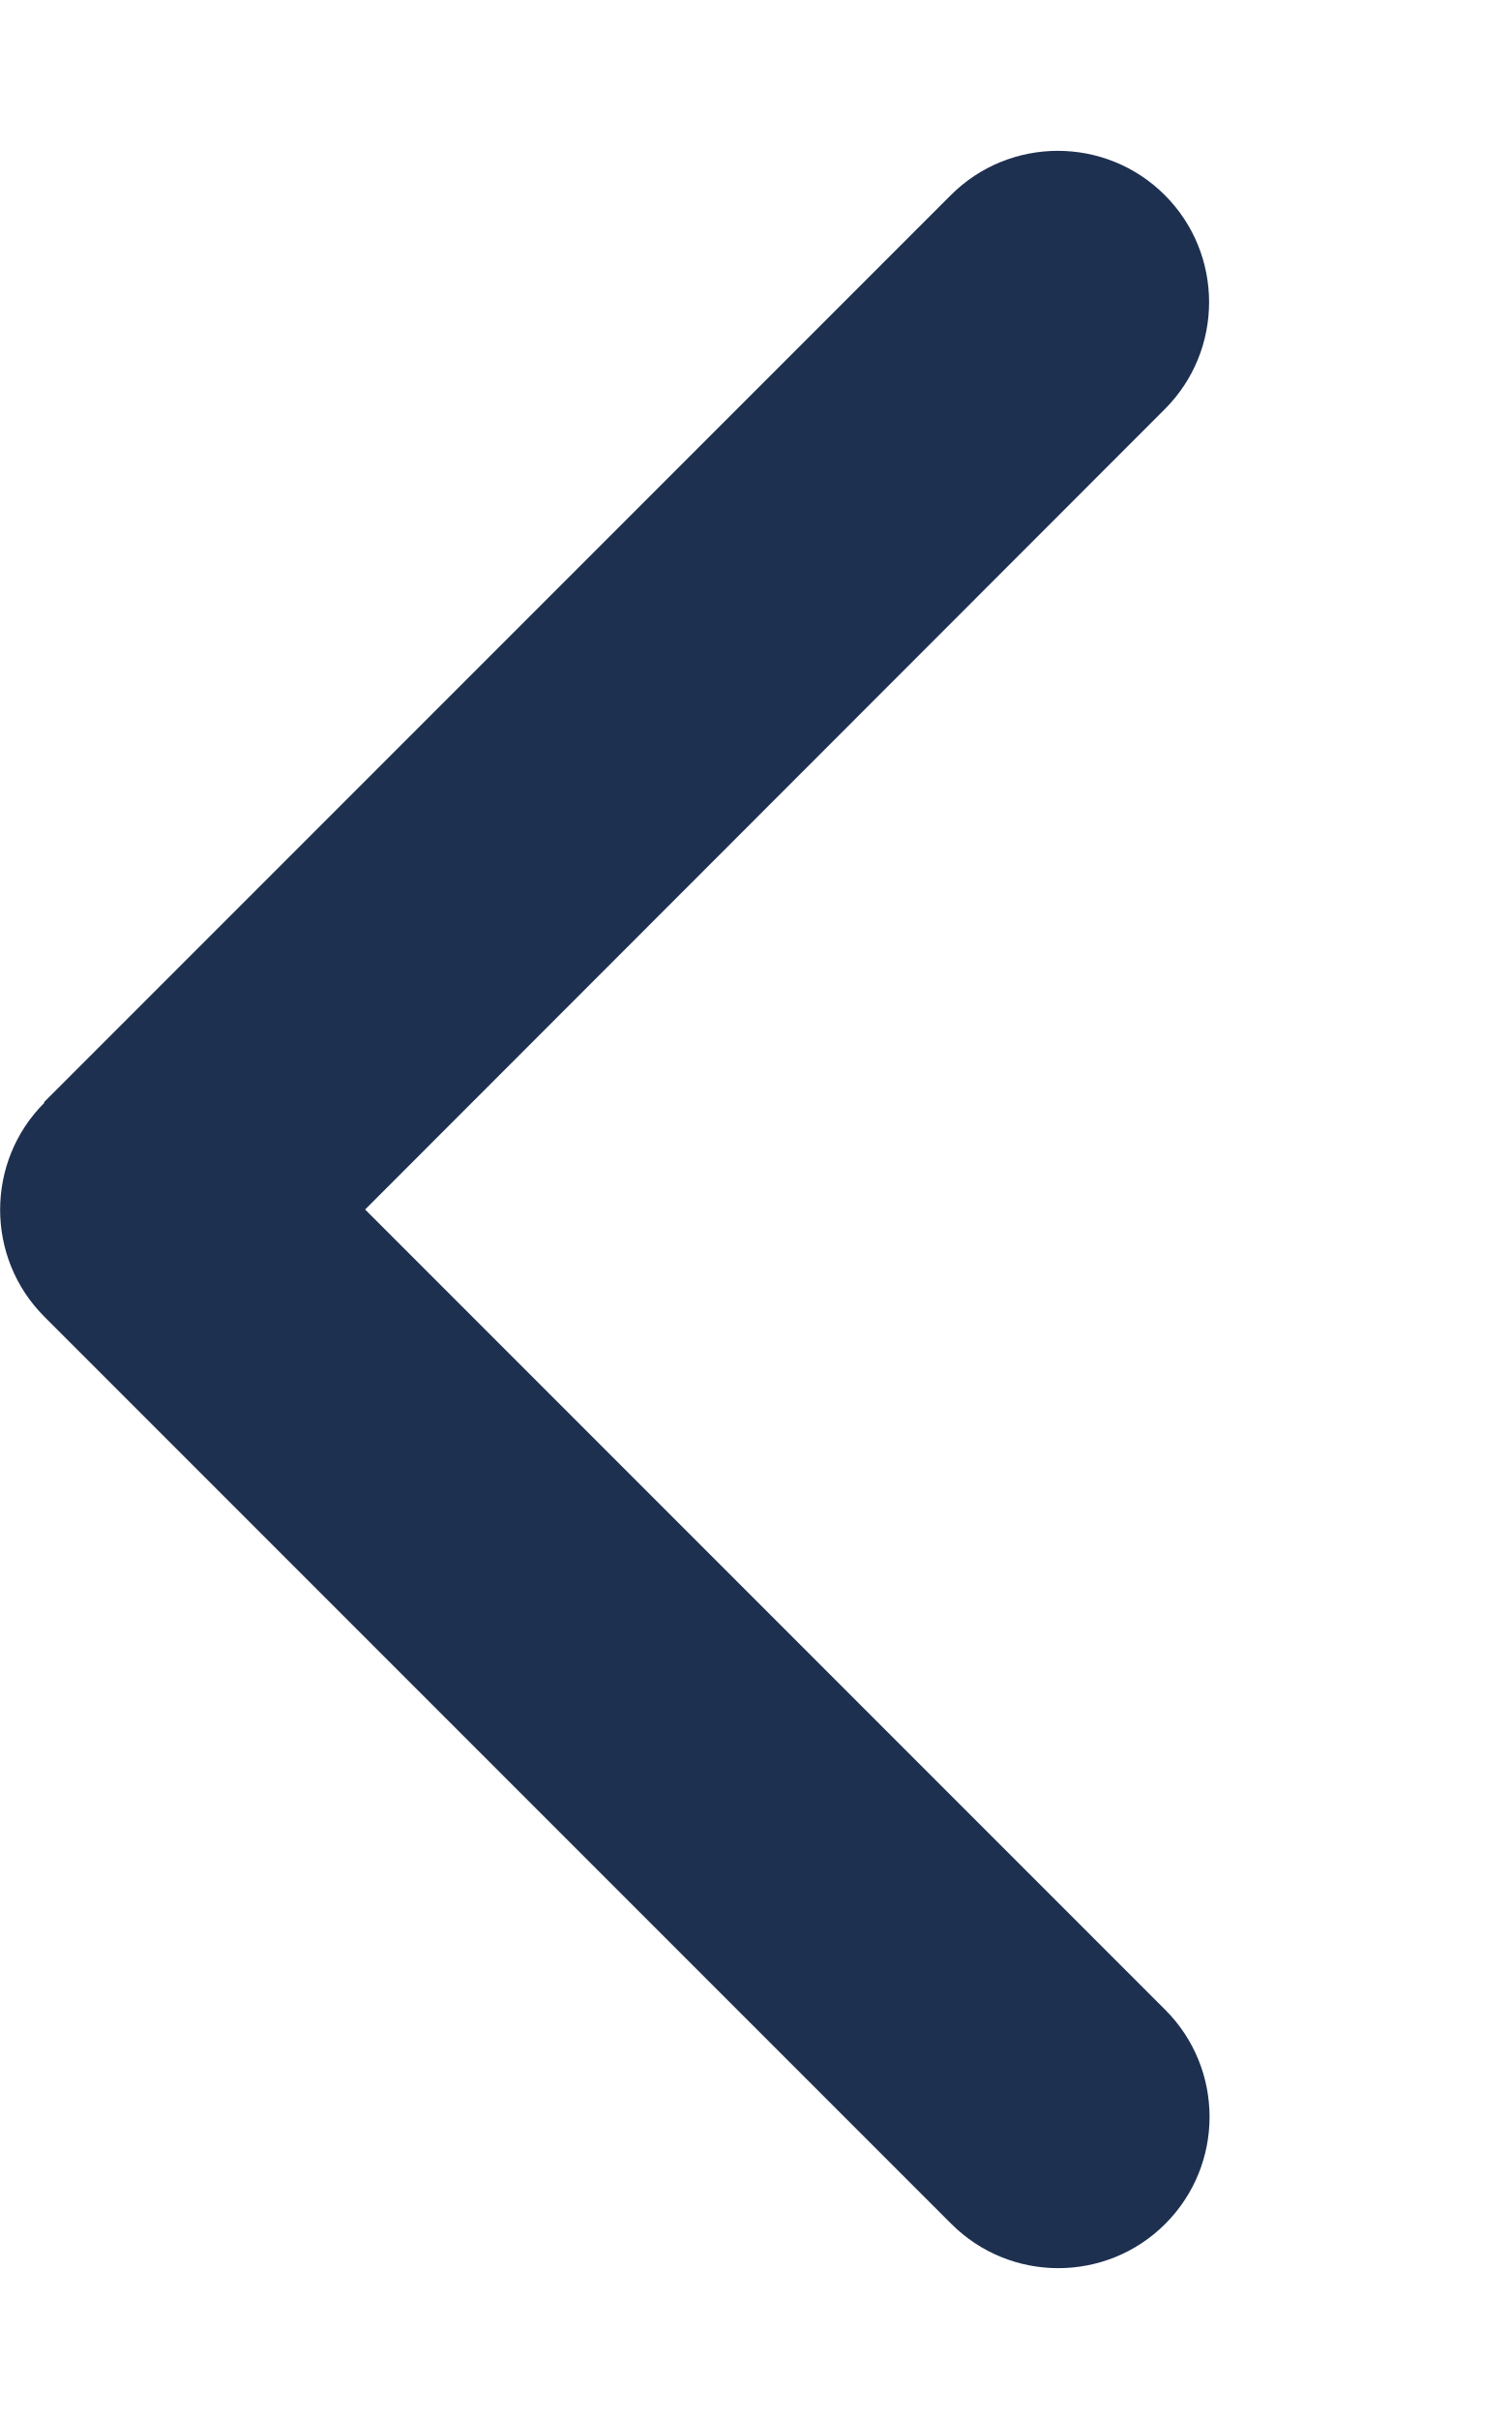
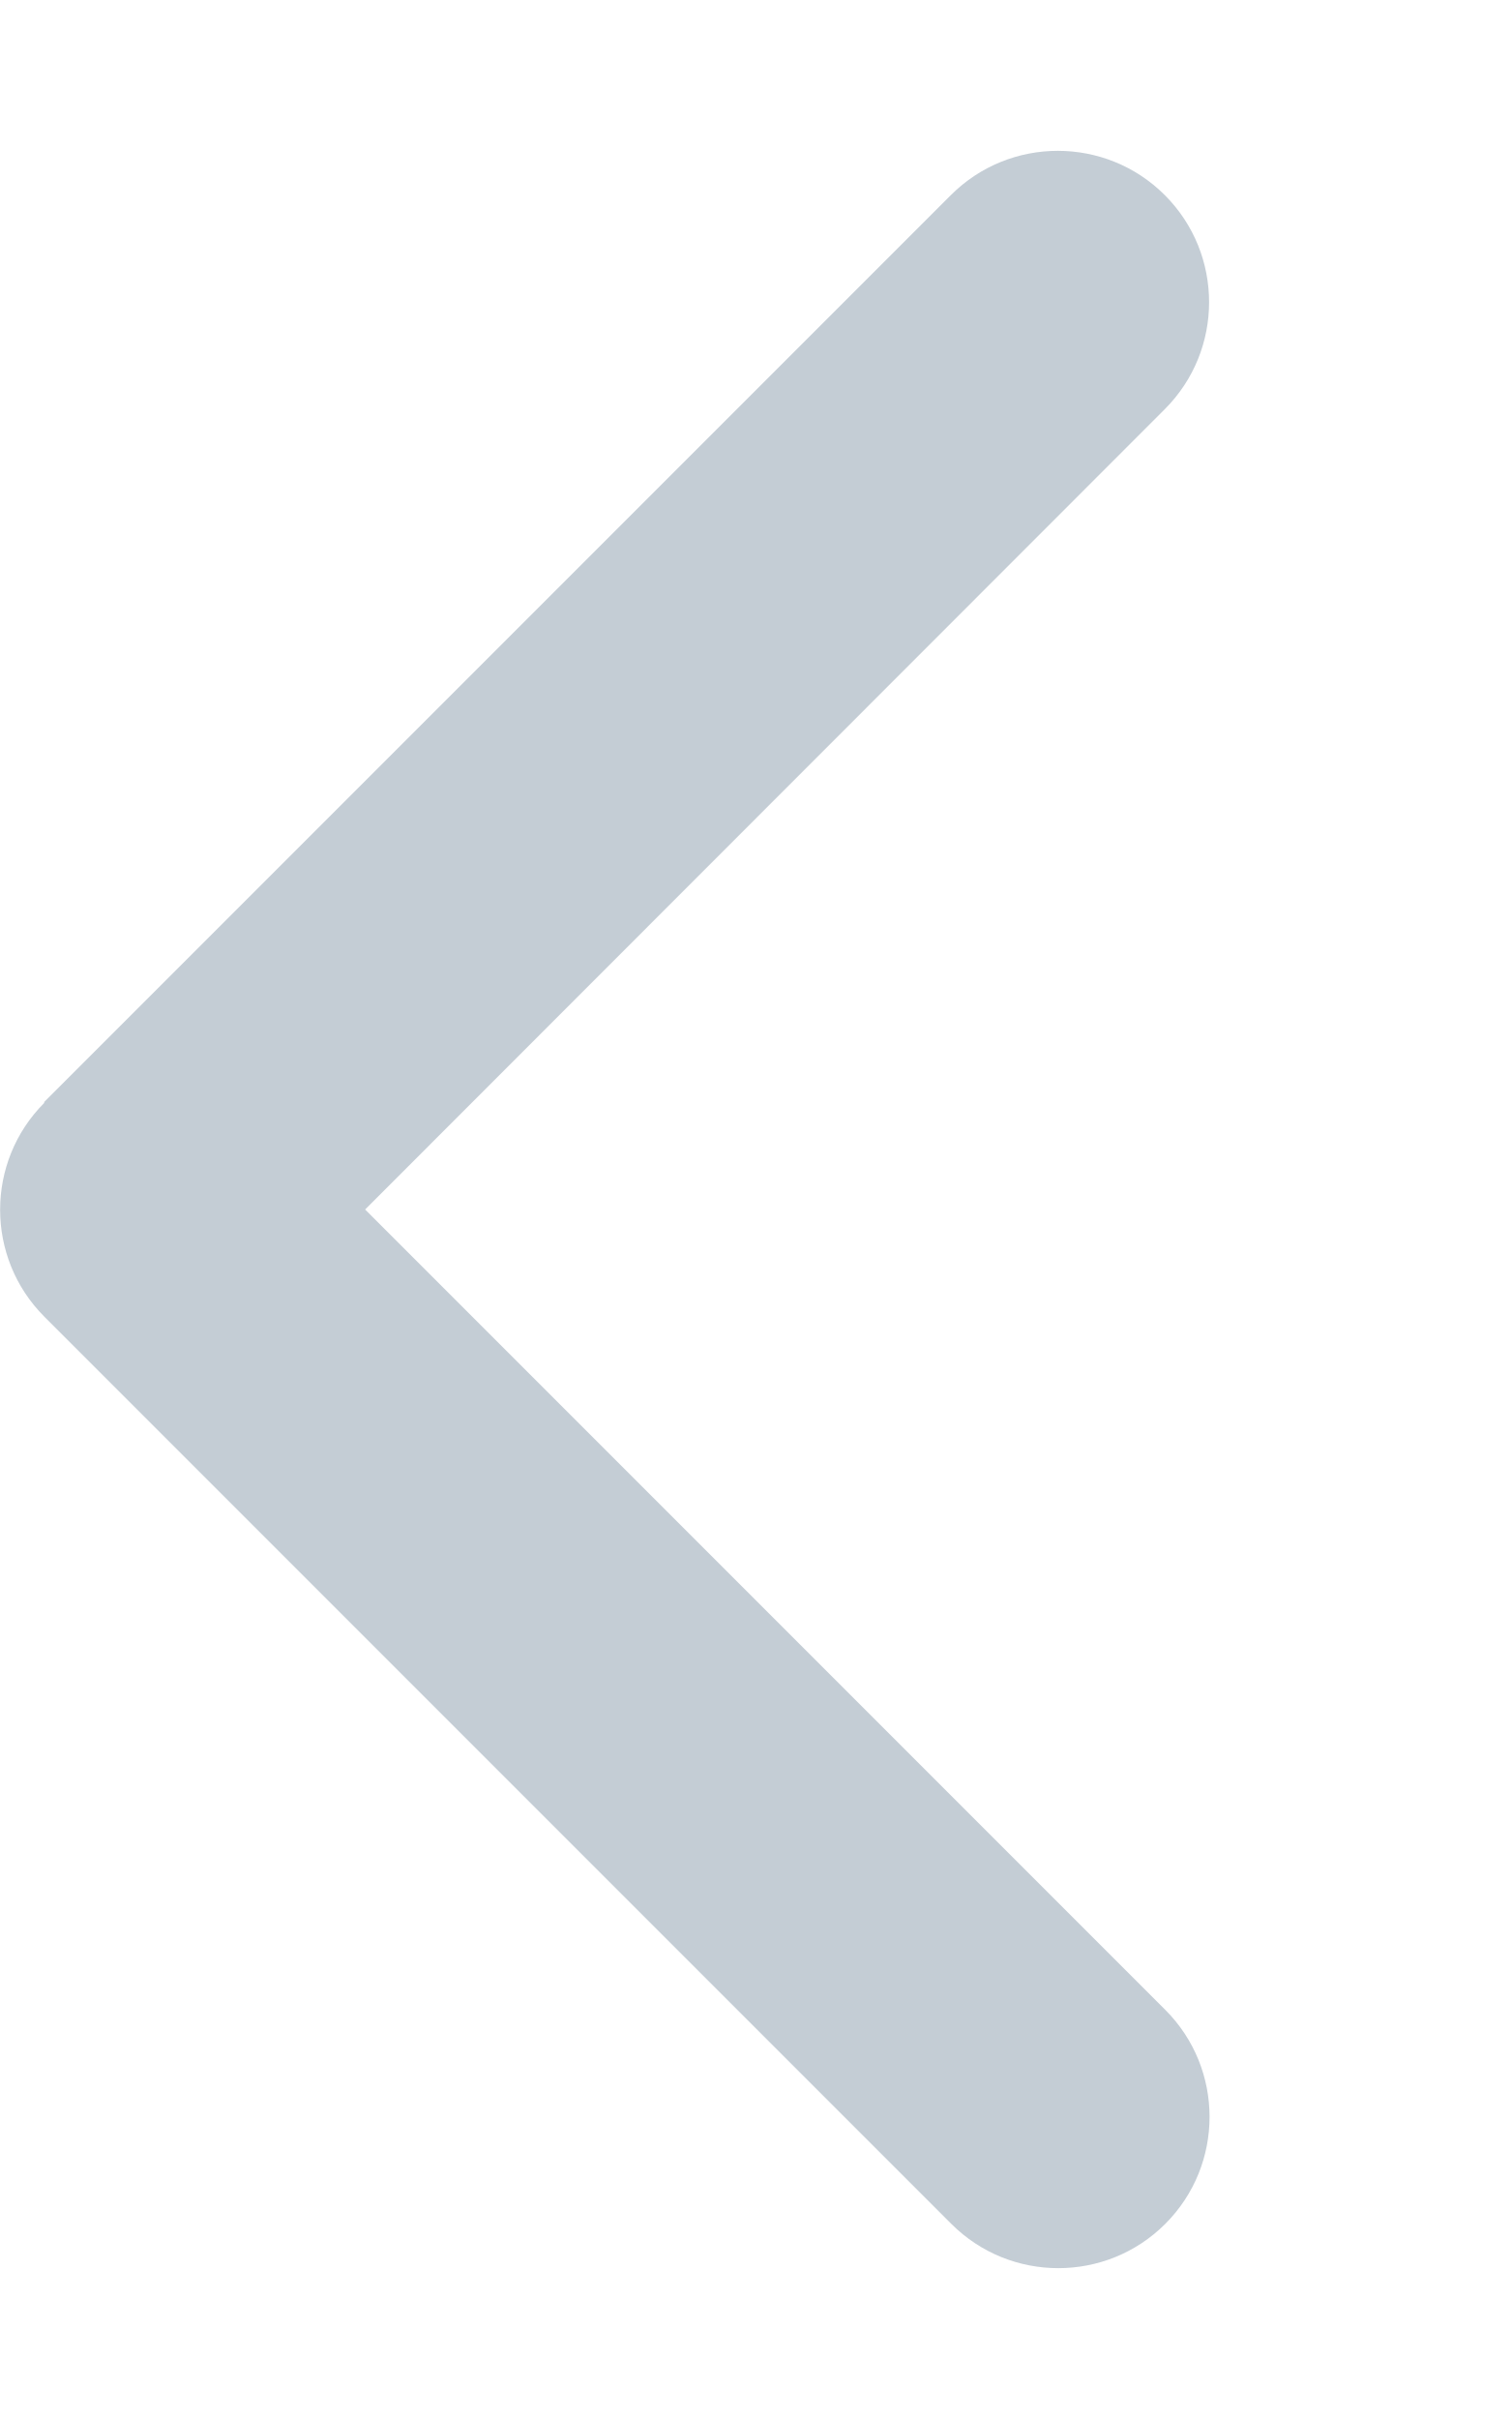
<svg xmlns="http://www.w3.org/2000/svg" height="16" width="10" viewBox="0 0 320 512">
-   <path opacity="1" fill="#1E3050" d="M9.4 233.4c-12.5 12.5-12.5 32.8 0 45.3l192 192c12.5 12.5 32.8 12.5 45.3 0s12.5-32.8 0-45.3L77.3 256 246.6 86.6c12.5-12.5 12.5-32.8 0-45.3s-32.8-12.5-45.3 0l-192 192z" />
+   <path opacity="1" fill="#C4CDD5" d="M9.4 233.4c-12.5 12.5-12.5 32.8 0 45.3l192 192c12.5 12.5 32.8 12.5 45.3 0s12.5-32.8 0-45.3L77.3 256 246.6 86.6c12.5-12.5 12.5-32.8 0-45.3s-32.8-12.5-45.3 0l-192 192z" />
</svg>
